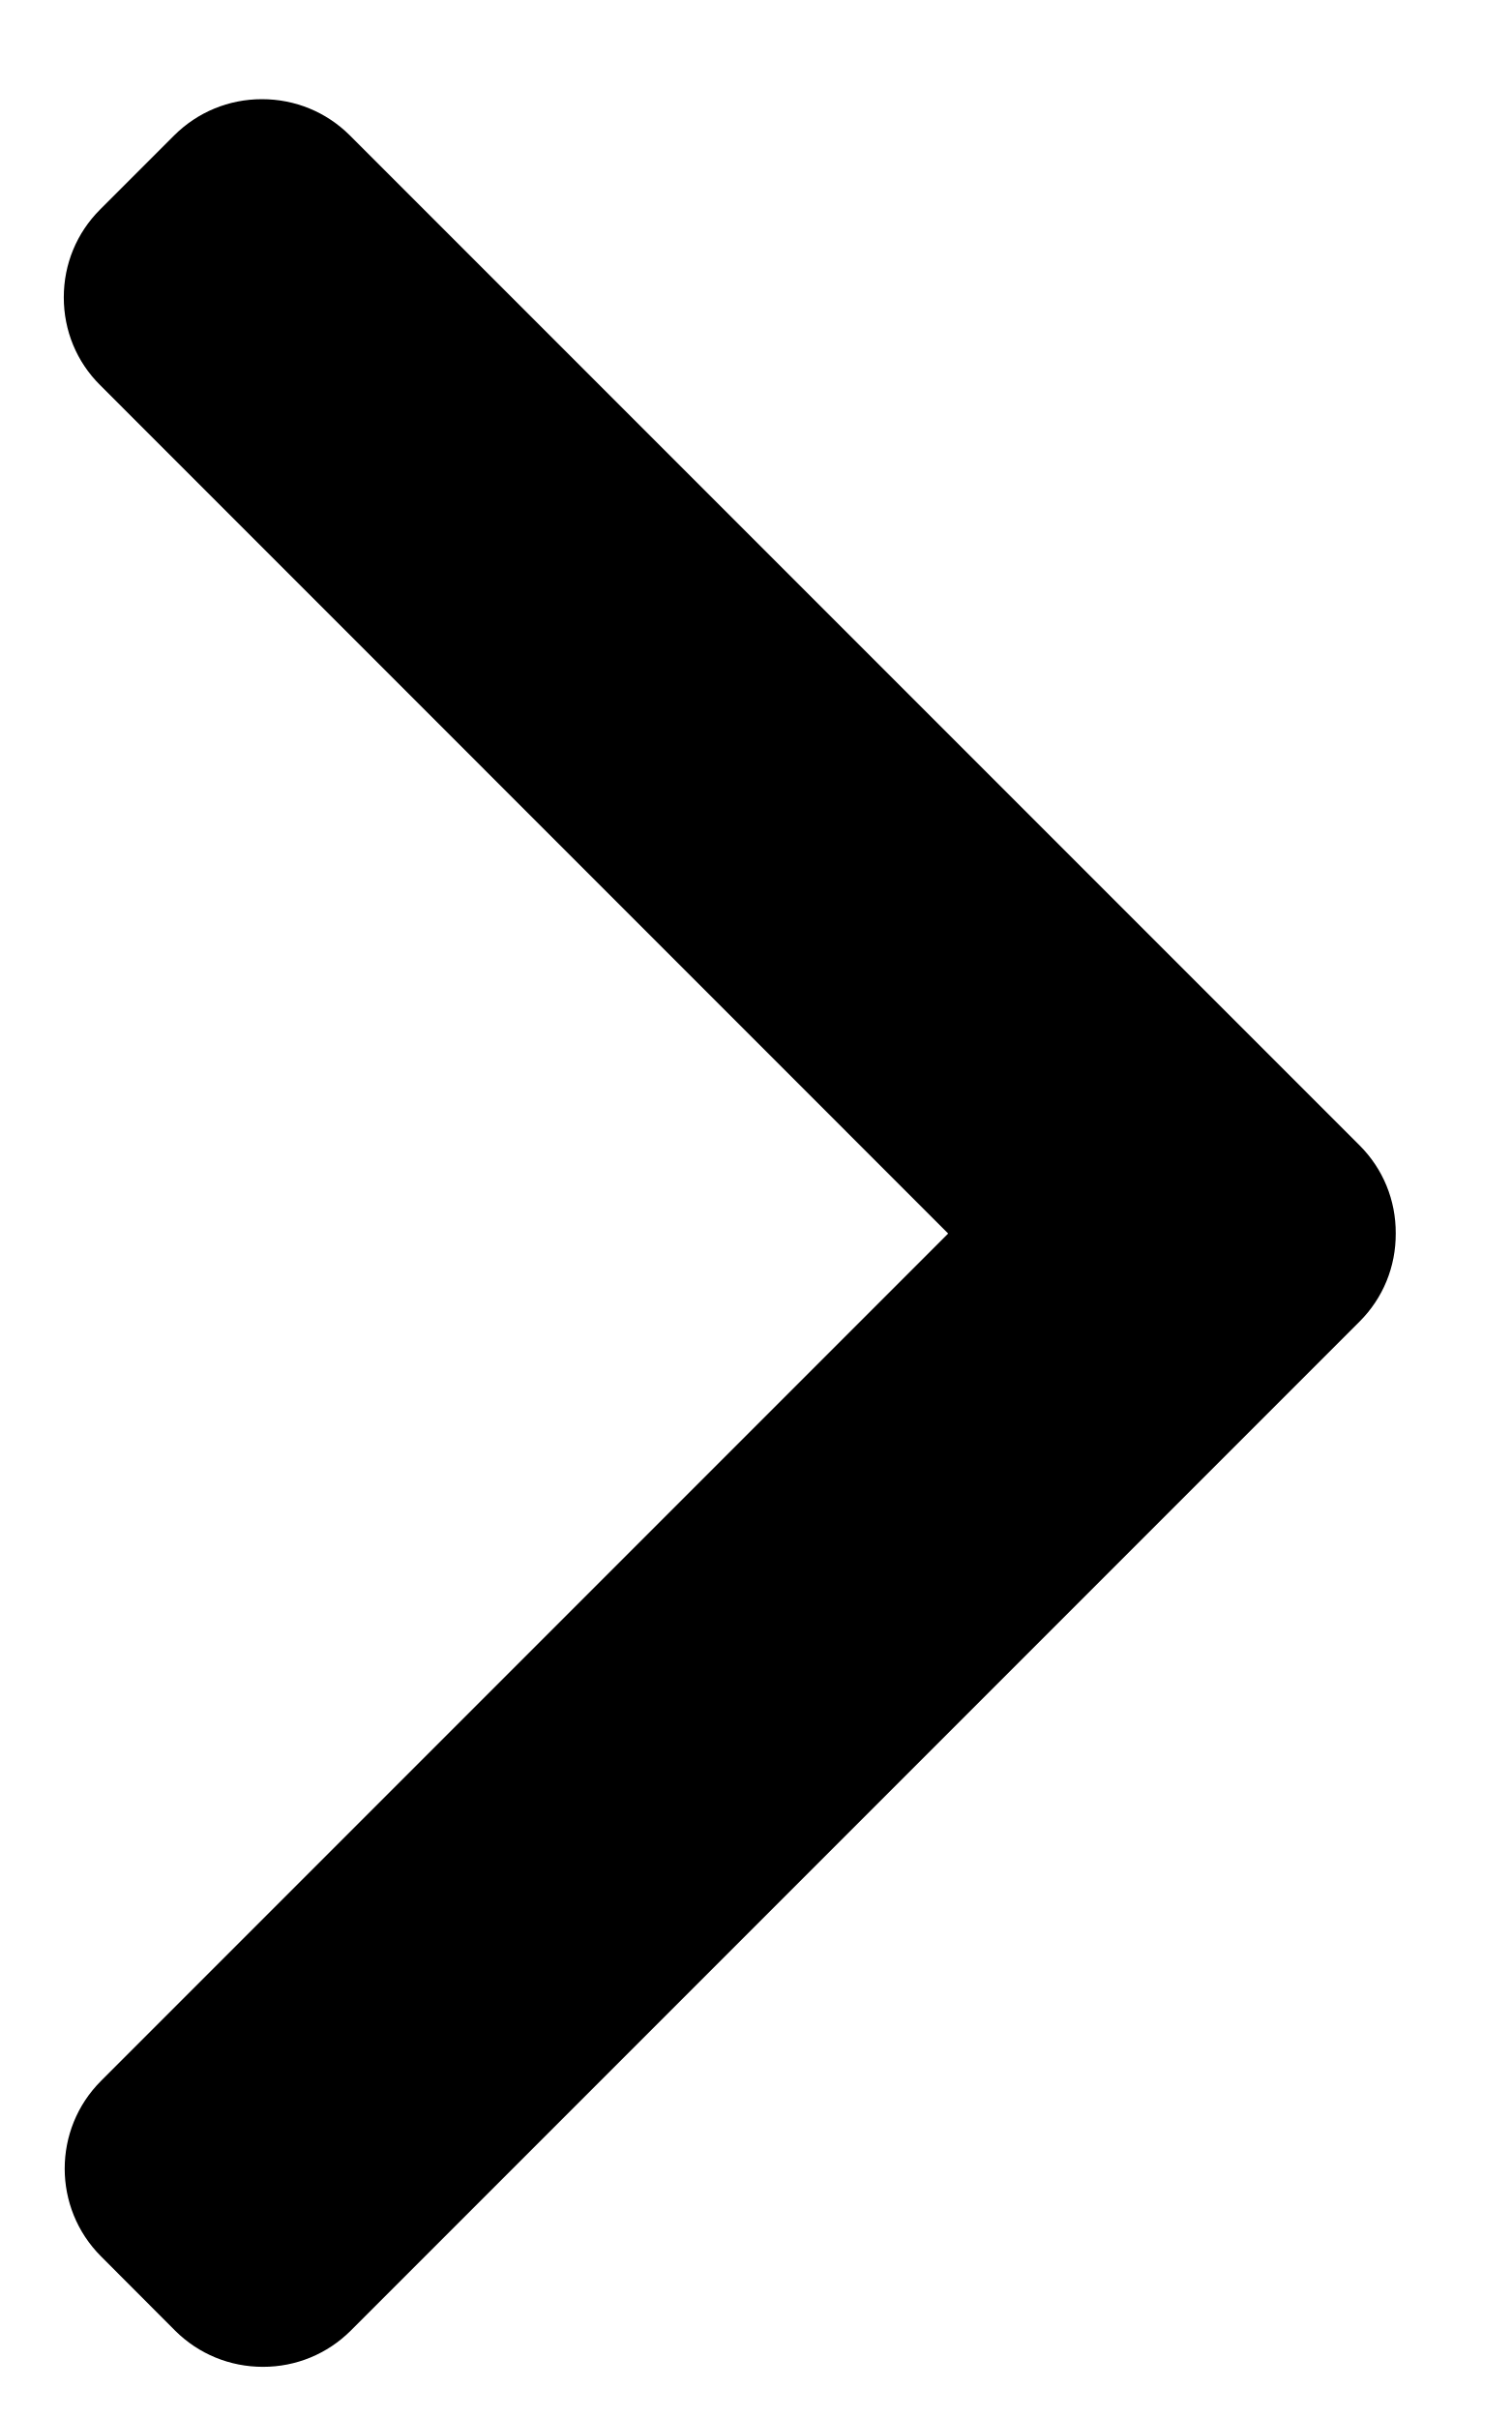
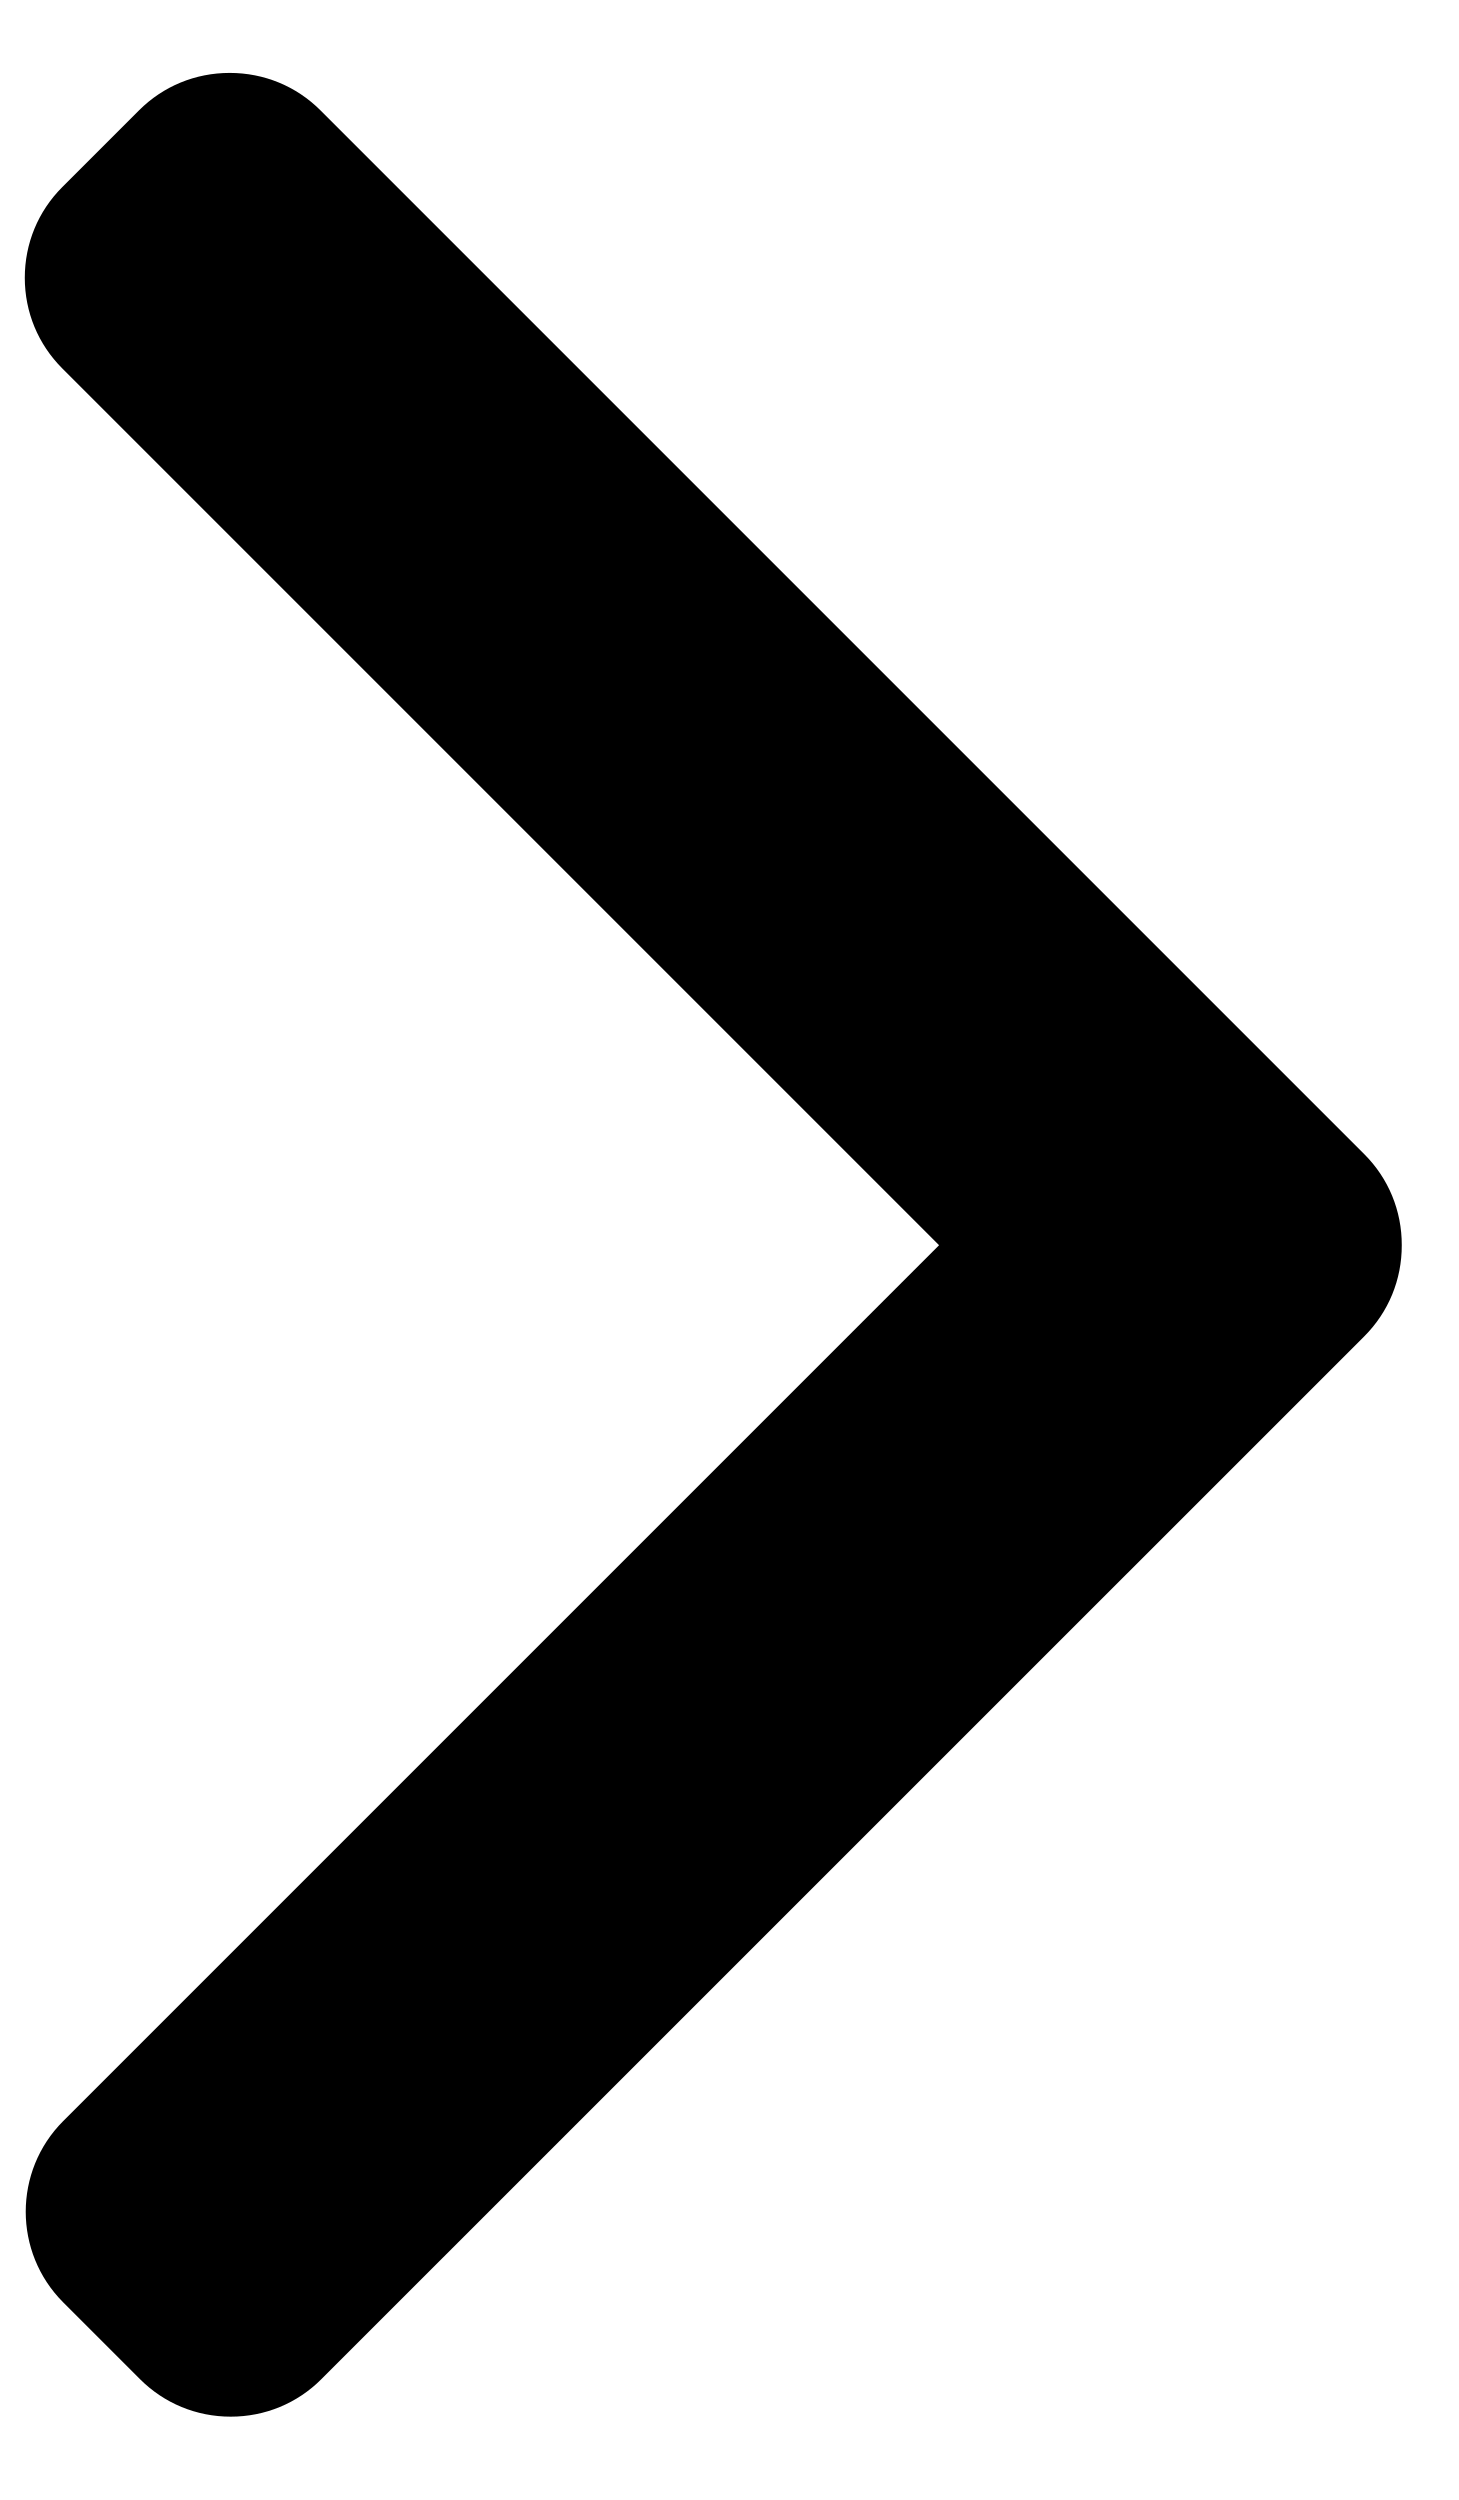
- <svg xmlns="http://www.w3.org/2000/svg" width="10" height="16" viewBox="0 0 10 16" fill="none">
-   <path d="M8.995 8.741L2.32 15.416C2.165 15.57 1.959 15.655 1.74 15.655C1.52 15.655 1.314 15.57 1.159 15.416L0.668 14.924C0.348 14.604 0.348 14.084 0.668 13.764L6.273 8.159L0.662 2.547C0.507 2.393 0.422 2.187 0.422 1.967C0.422 1.747 0.507 1.541 0.662 1.386L1.153 0.895C1.308 0.741 1.514 0.656 1.733 0.656C1.953 0.656 2.159 0.741 2.314 0.895L8.995 7.576C9.15 7.731 9.235 7.938 9.234 8.158C9.235 8.379 9.15 8.586 8.995 8.741Z" fill="black" />
+ <svg xmlns="http://www.w3.org/2000/svg" width="14" height="24" viewBox="0 0 14 24" fill="none">
+   <path d="M13.098 12.828L3.085 22.84C2.854 23.072 2.544 23.2 2.215 23.2C1.885 23.2 1.576 23.072 1.344 22.84L0.607 22.103C0.127 21.623 0.127 20.842 0.607 20.362L9.015 11.954L0.598 3.537C0.366 3.305 0.238 2.996 0.238 2.667C0.238 2.337 0.366 2.028 0.598 1.796L1.335 1.059C1.567 0.827 1.876 0.7 2.205 0.7C2.535 0.7 2.844 0.827 3.076 1.059L13.098 11.081C13.33 11.313 13.458 11.624 13.457 11.954C13.458 12.285 13.33 12.595 13.098 12.828Z" fill="black" />
</svg>
